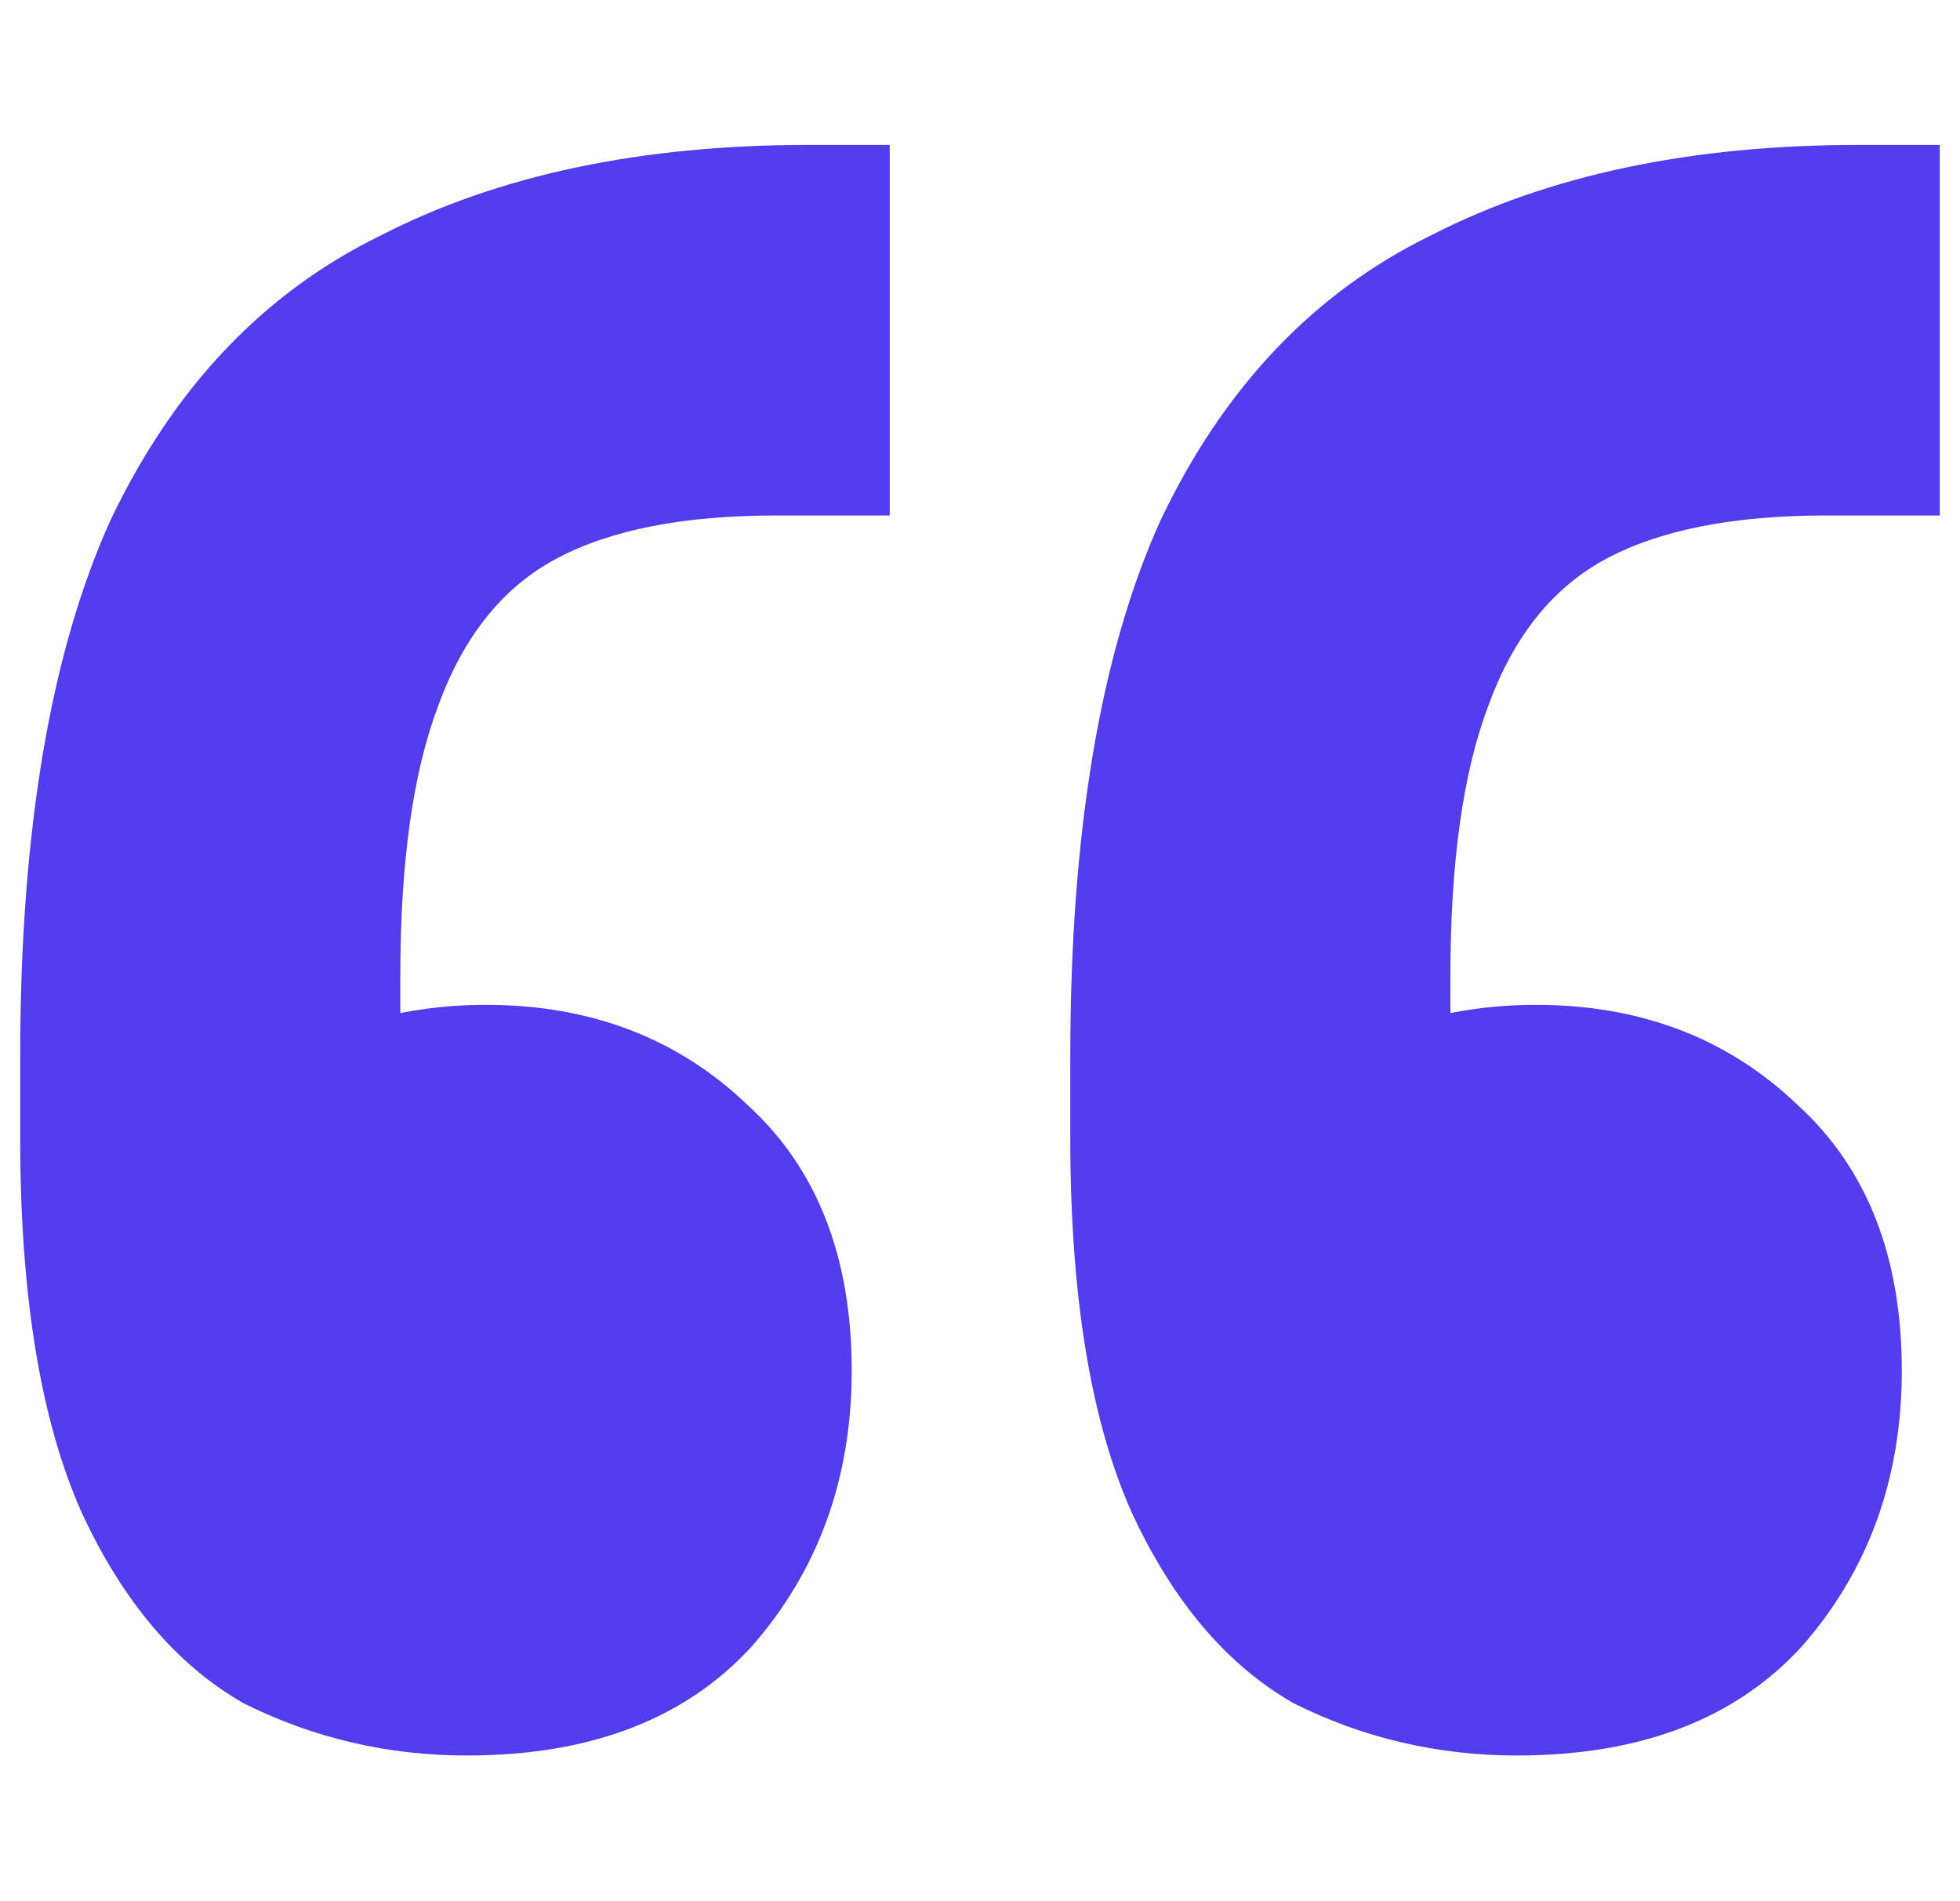
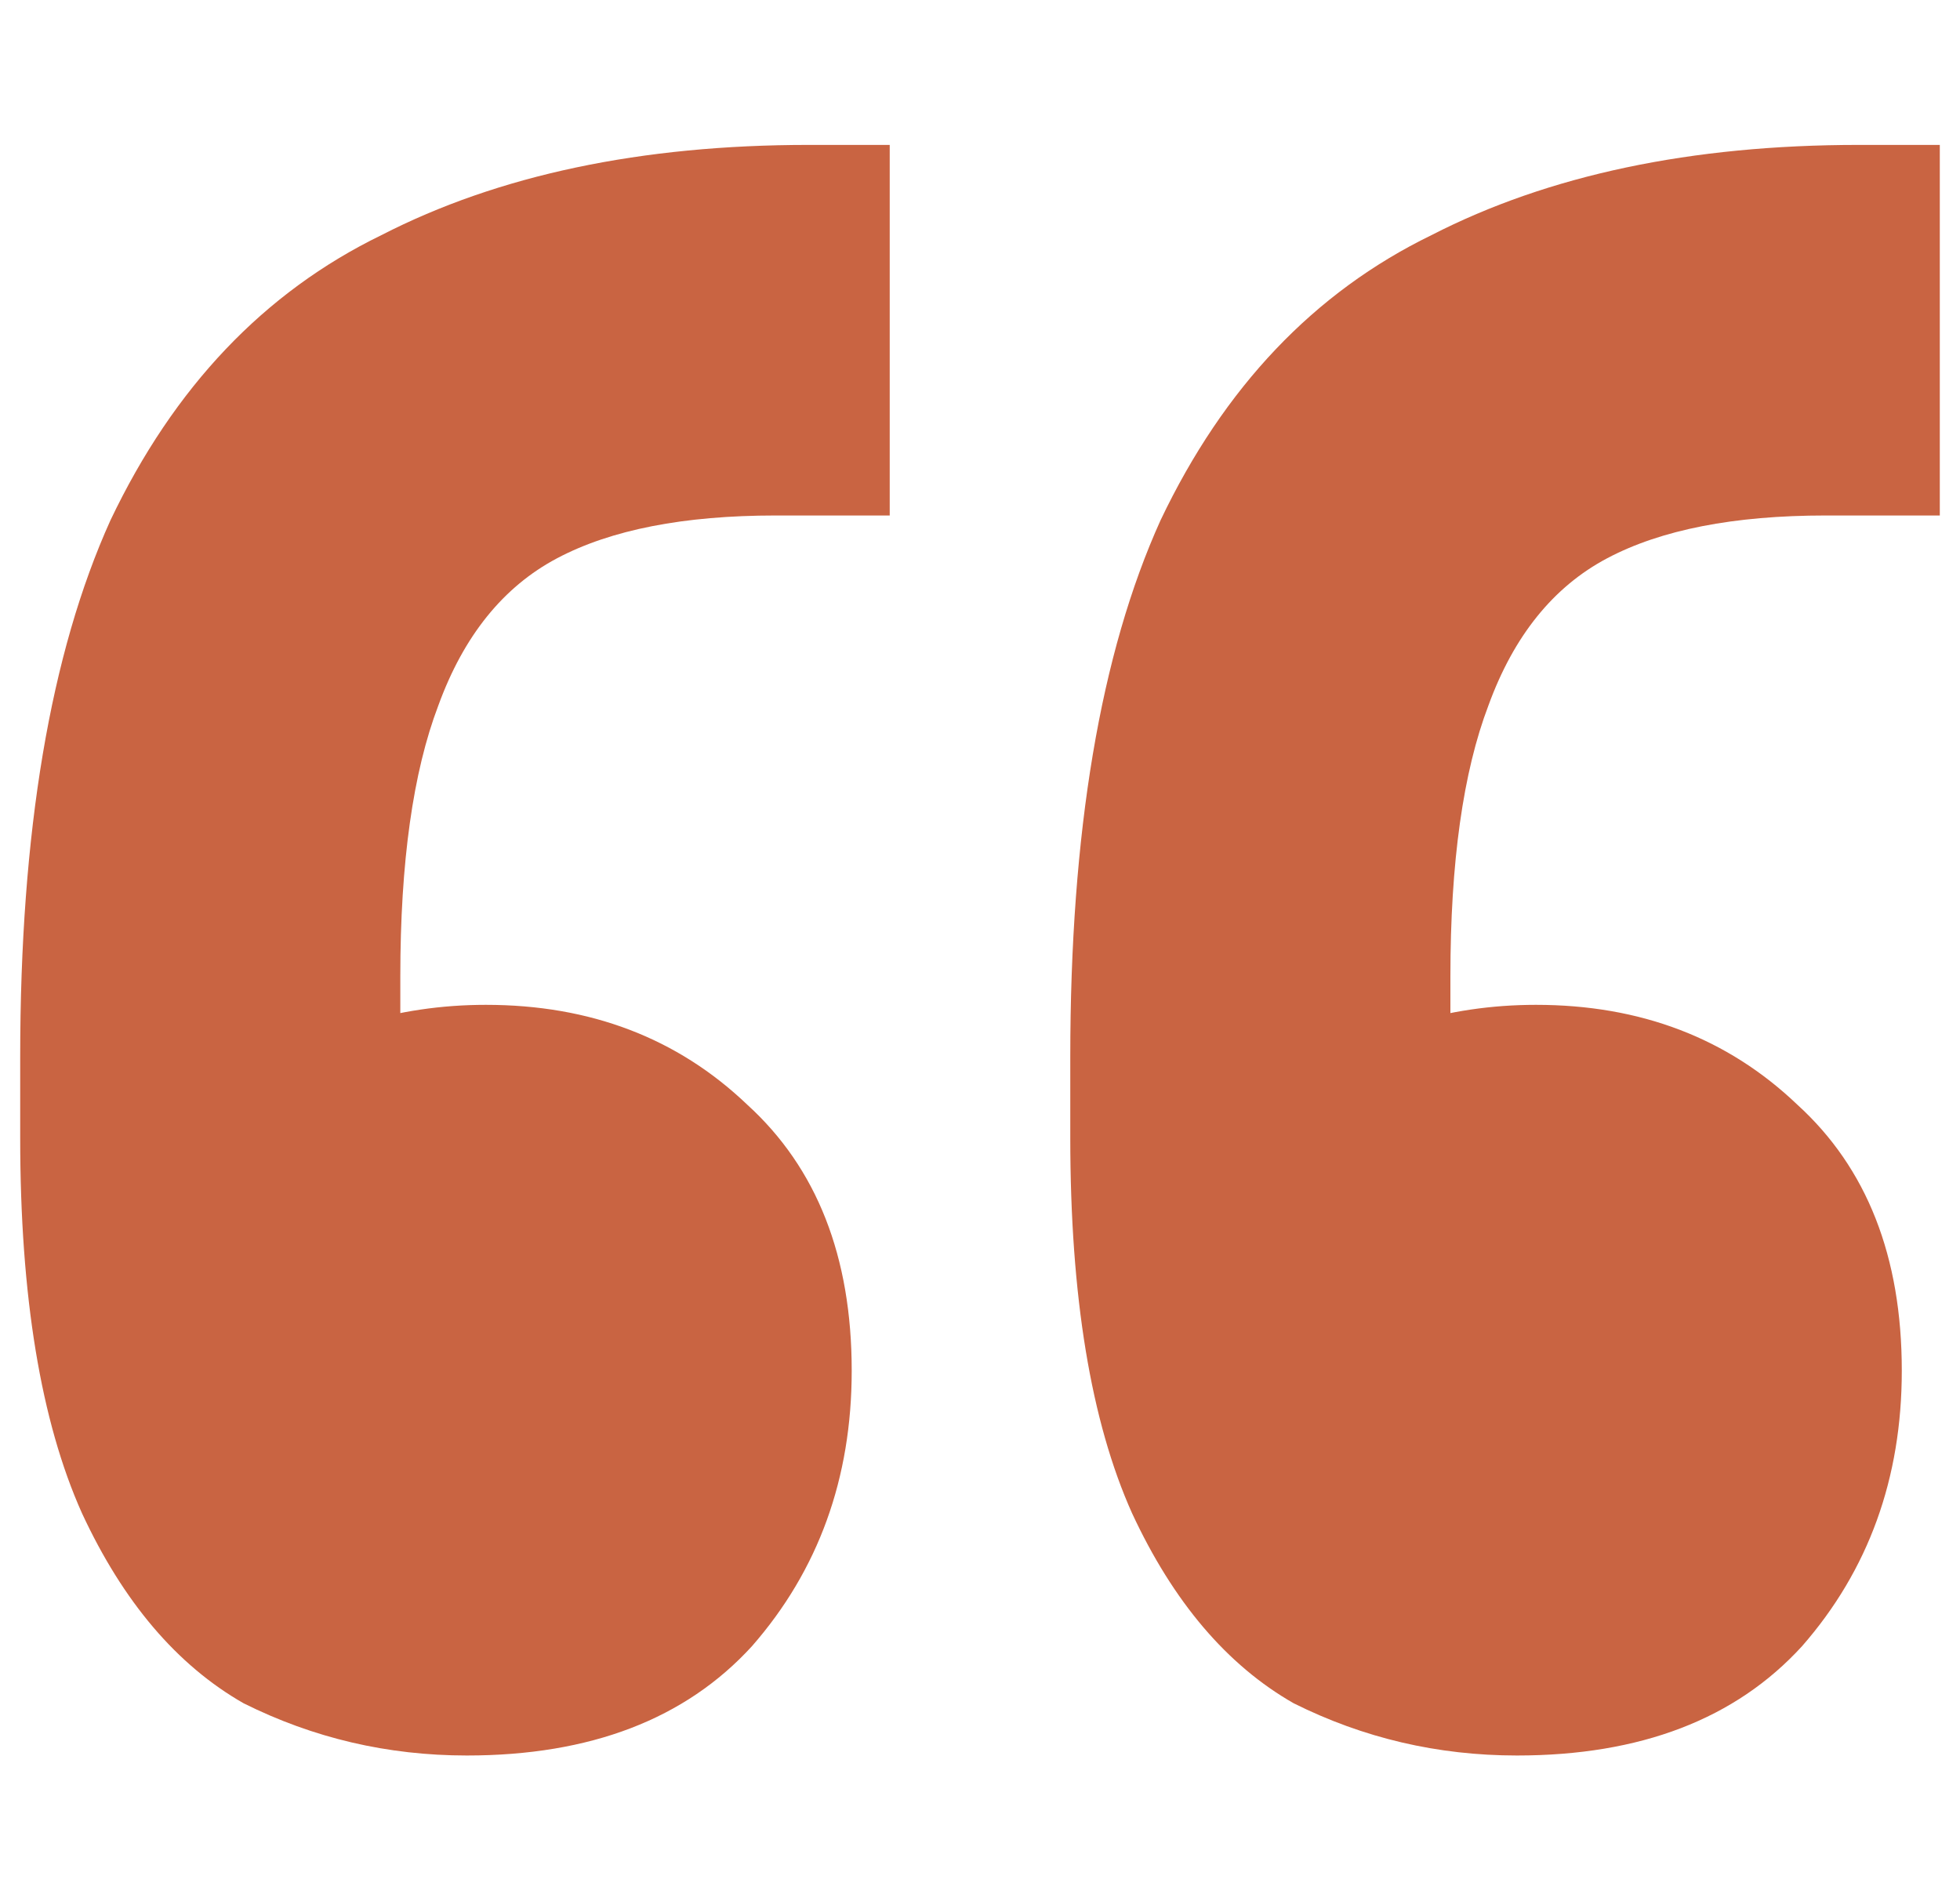
<svg xmlns="http://www.w3.org/2000/svg" width="66" height="64" viewBox="0 0 66 64" fill="none">
-   <path d="M65.32 4.88V17.36H61.48C58.387 17.36 55.934 17.84 54.12 18.8C52.307 19.76 50.974 21.413 50.12 23.76C49.267 26 48.84 29.04 48.84 32.88V44.72L44.2 35.76C44.947 35.227 46.014 34.8 47.4 34.48C48.787 34.053 50.227 33.84 51.72 33.84C55.24 33.84 58.173 34.96 60.52 37.2C62.867 39.333 64.04 42.32 64.04 46.16C64.04 49.786 62.92 52.88 60.68 55.44C58.44 57.893 55.24 59.12 51.08 59.12C48.413 59.12 45.907 58.533 43.56 57.36C41.32 56.08 39.507 53.947 38.12 50.96C36.733 47.867 36.04 43.653 36.04 38.32V35.6C36.04 28.026 37.053 22 39.08 17.52C41.214 13.04 44.254 9.84 48.2 7.92C52.147 5.893 56.947 4.88 62.6 4.88H65.32ZM29.96 4.88V17.36H26.12C23.027 17.36 20.573 17.84 18.76 18.8C16.947 19.76 15.614 21.413 14.76 23.76C13.907 26 13.48 29.04 13.48 32.88V44.72L8.84 35.76C9.587 35.227 10.653 34.8 12.04 34.48C13.427 34.053 14.867 33.84 16.36 33.84C19.88 33.84 22.814 34.96 25.16 37.2C27.507 39.333 28.68 42.32 28.68 46.16C28.68 49.786 27.56 52.88 25.32 55.44C23.08 57.893 19.88 59.12 15.72 59.12C13.053 59.12 10.547 58.533 8.2 57.36C5.96 56.08 4.147 53.947 2.76 50.96C1.374 47.867 0.68 43.653 0.68 38.32V35.6C0.68 28.026 1.694 22 3.72 17.52C5.854 13.04 8.894 9.84 12.84 7.92C16.787 5.893 21.587 4.88 27.24 4.88H29.96Z" fill="#513DEB" />
+   <path d="M65.32 4.88V17.36H61.48C58.387 17.36 55.934 17.84 54.12 18.8C52.307 19.76 50.974 21.413 50.12 23.76C49.267 26 48.84 29.04 48.84 32.88V44.72L44.2 35.76C44.947 35.227 46.014 34.8 47.4 34.48C48.787 34.053 50.227 33.84 51.72 33.84C55.24 33.84 58.173 34.96 60.52 37.2C62.867 39.333 64.04 42.32 64.04 46.16C64.04 49.786 62.92 52.88 60.68 55.44C58.44 57.893 55.24 59.12 51.08 59.12C48.413 59.12 45.907 58.533 43.56 57.36C41.32 56.08 39.507 53.947 38.12 50.96C36.733 47.867 36.04 43.653 36.04 38.32V35.6C36.04 28.026 37.053 22 39.08 17.52C41.214 13.04 44.254 9.84 48.2 7.92C52.147 5.893 56.947 4.88 62.6 4.88H65.32ZM29.96 4.88V17.36H26.12C23.027 17.36 20.573 17.84 18.76 18.8C16.947 19.76 15.614 21.413 14.76 23.76C13.907 26 13.48 29.04 13.48 32.88V44.72L8.84 35.76C9.587 35.227 10.653 34.8 12.04 34.48C13.427 34.053 14.867 33.84 16.36 33.84C19.88 33.84 22.814 34.96 25.16 37.2C27.507 39.333 28.68 42.32 28.68 46.16C28.68 49.786 27.56 52.88 25.32 55.44C23.08 57.893 19.88 59.12 15.72 59.12C13.053 59.12 10.547 58.533 8.2 57.36C5.96 56.08 4.147 53.947 2.76 50.96C1.374 47.867 0.68 43.653 0.68 38.32V35.6C0.68 28.026 1.694 22 3.72 17.52C5.854 13.04 8.894 9.84 12.84 7.92C16.787 5.893 21.587 4.88 27.24 4.88H29.96Z" fill="#c96442" />
</svg>
